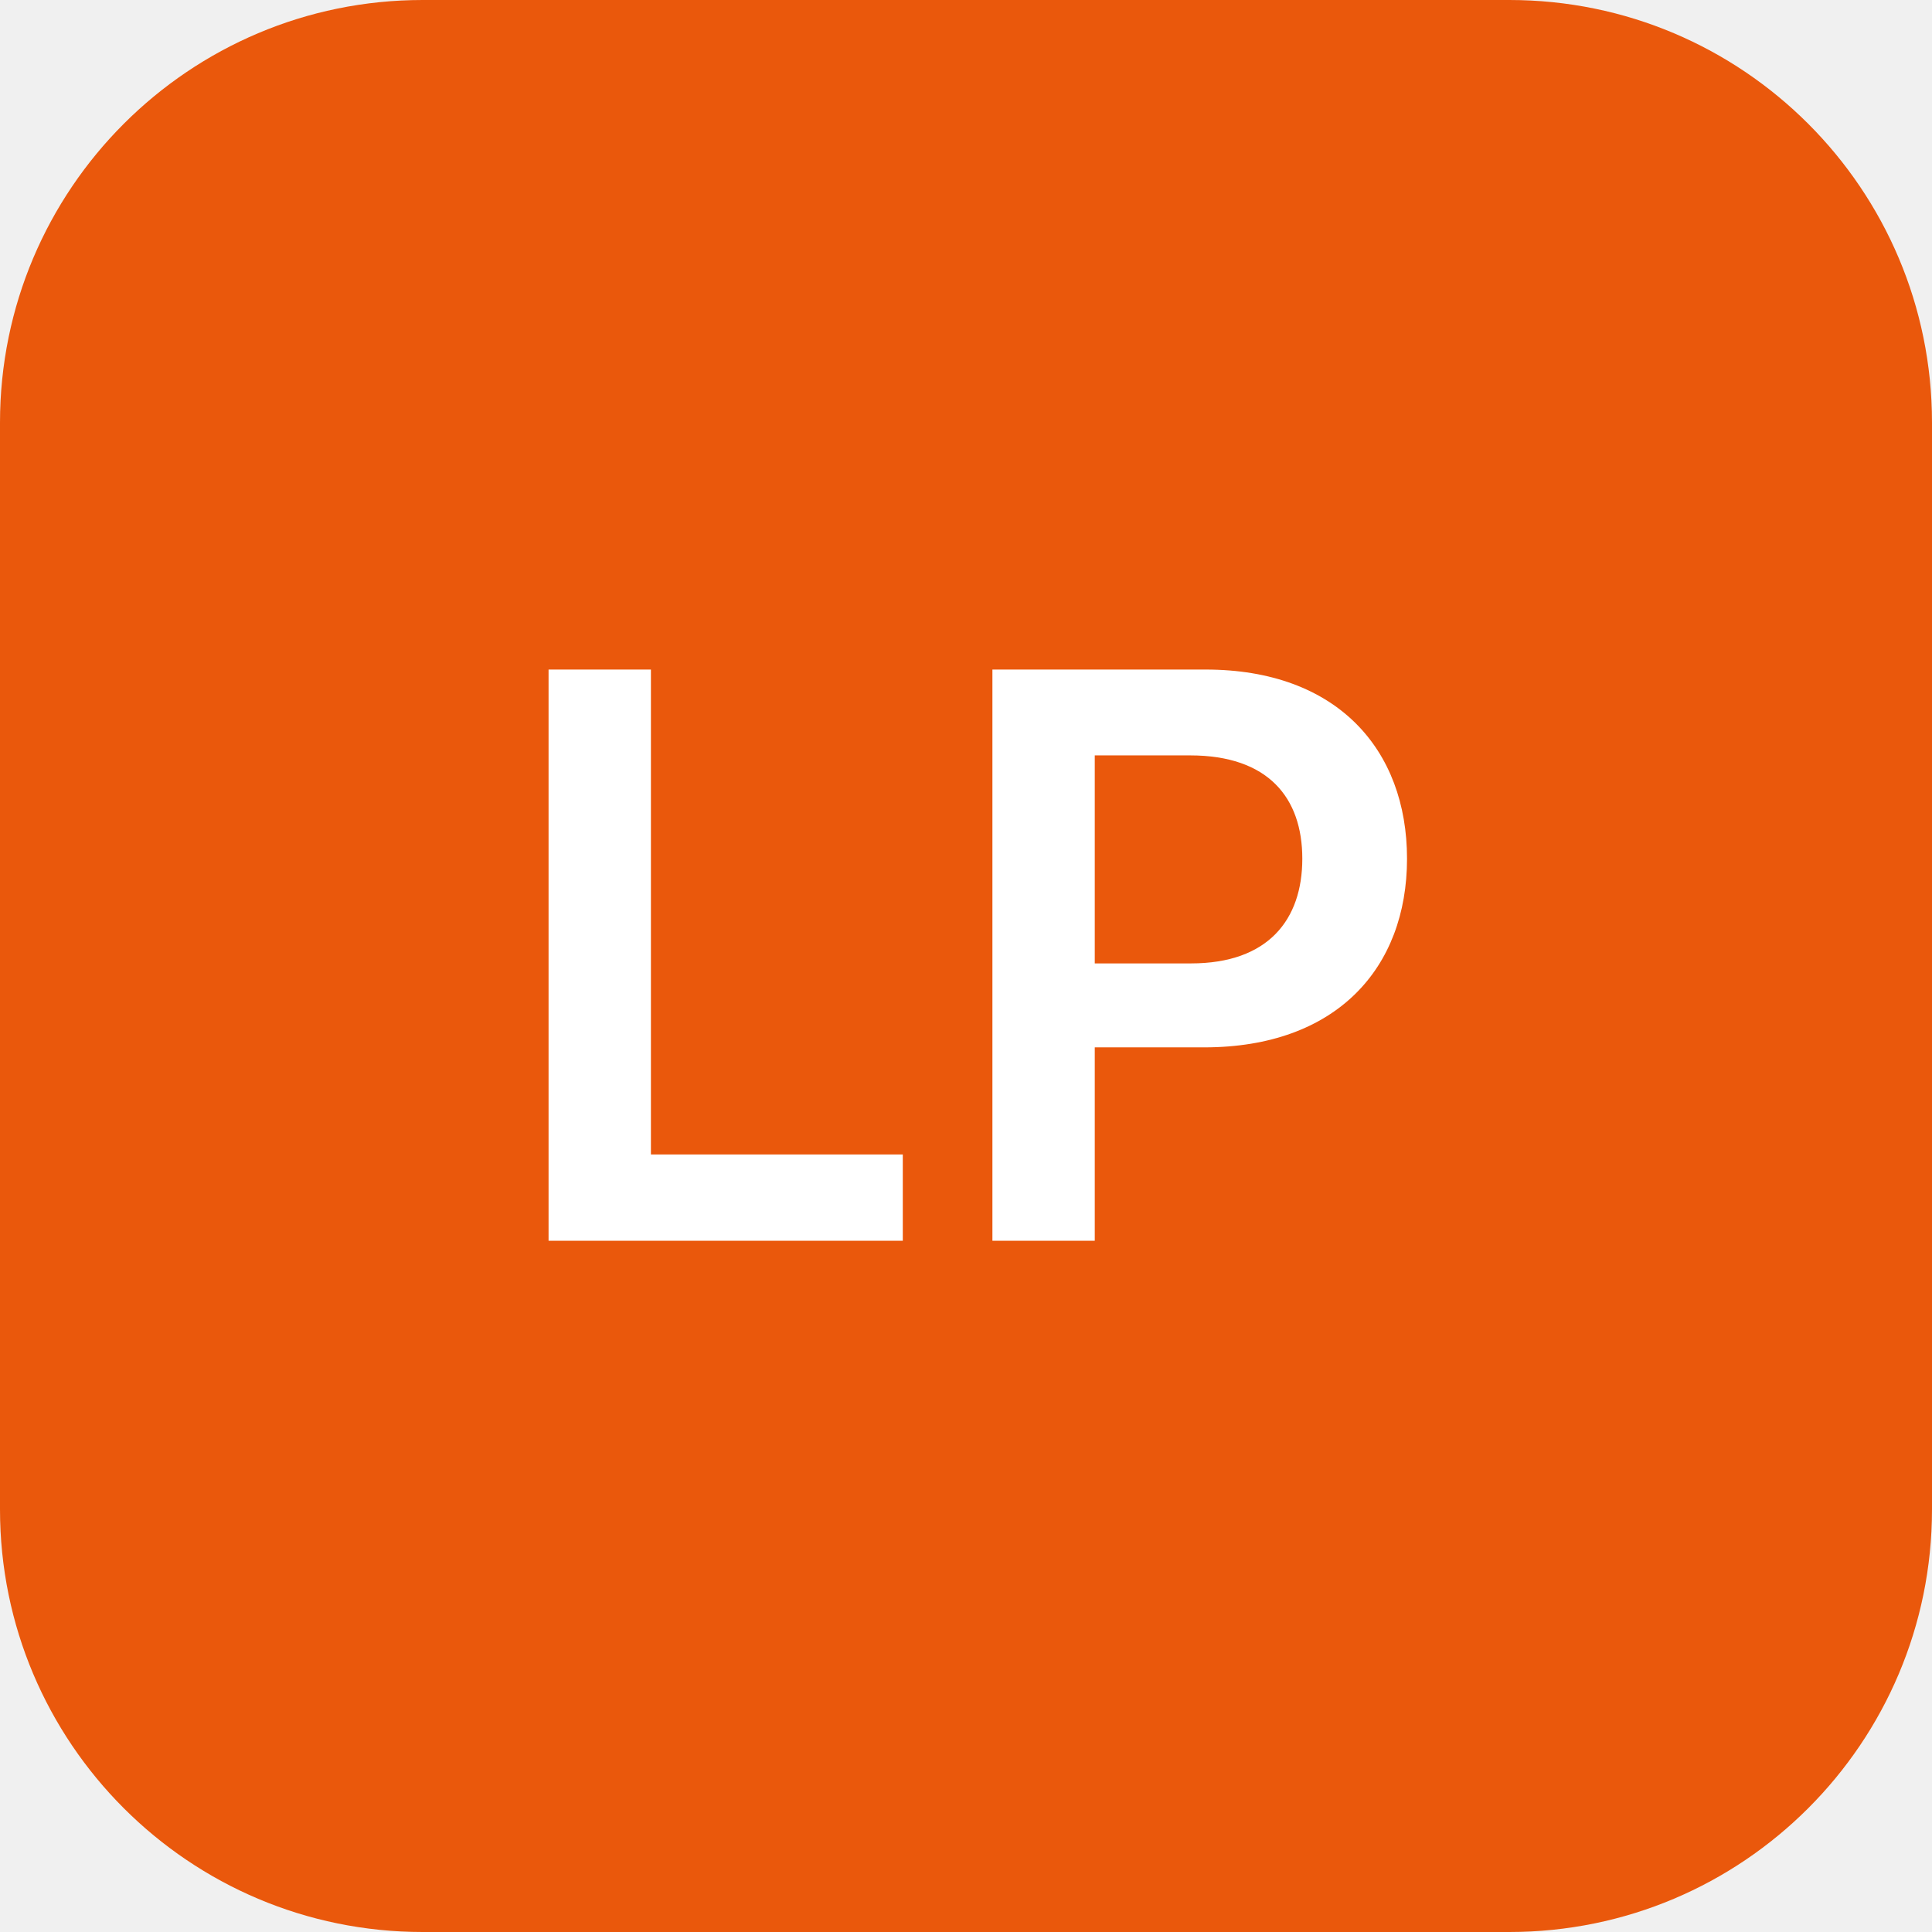
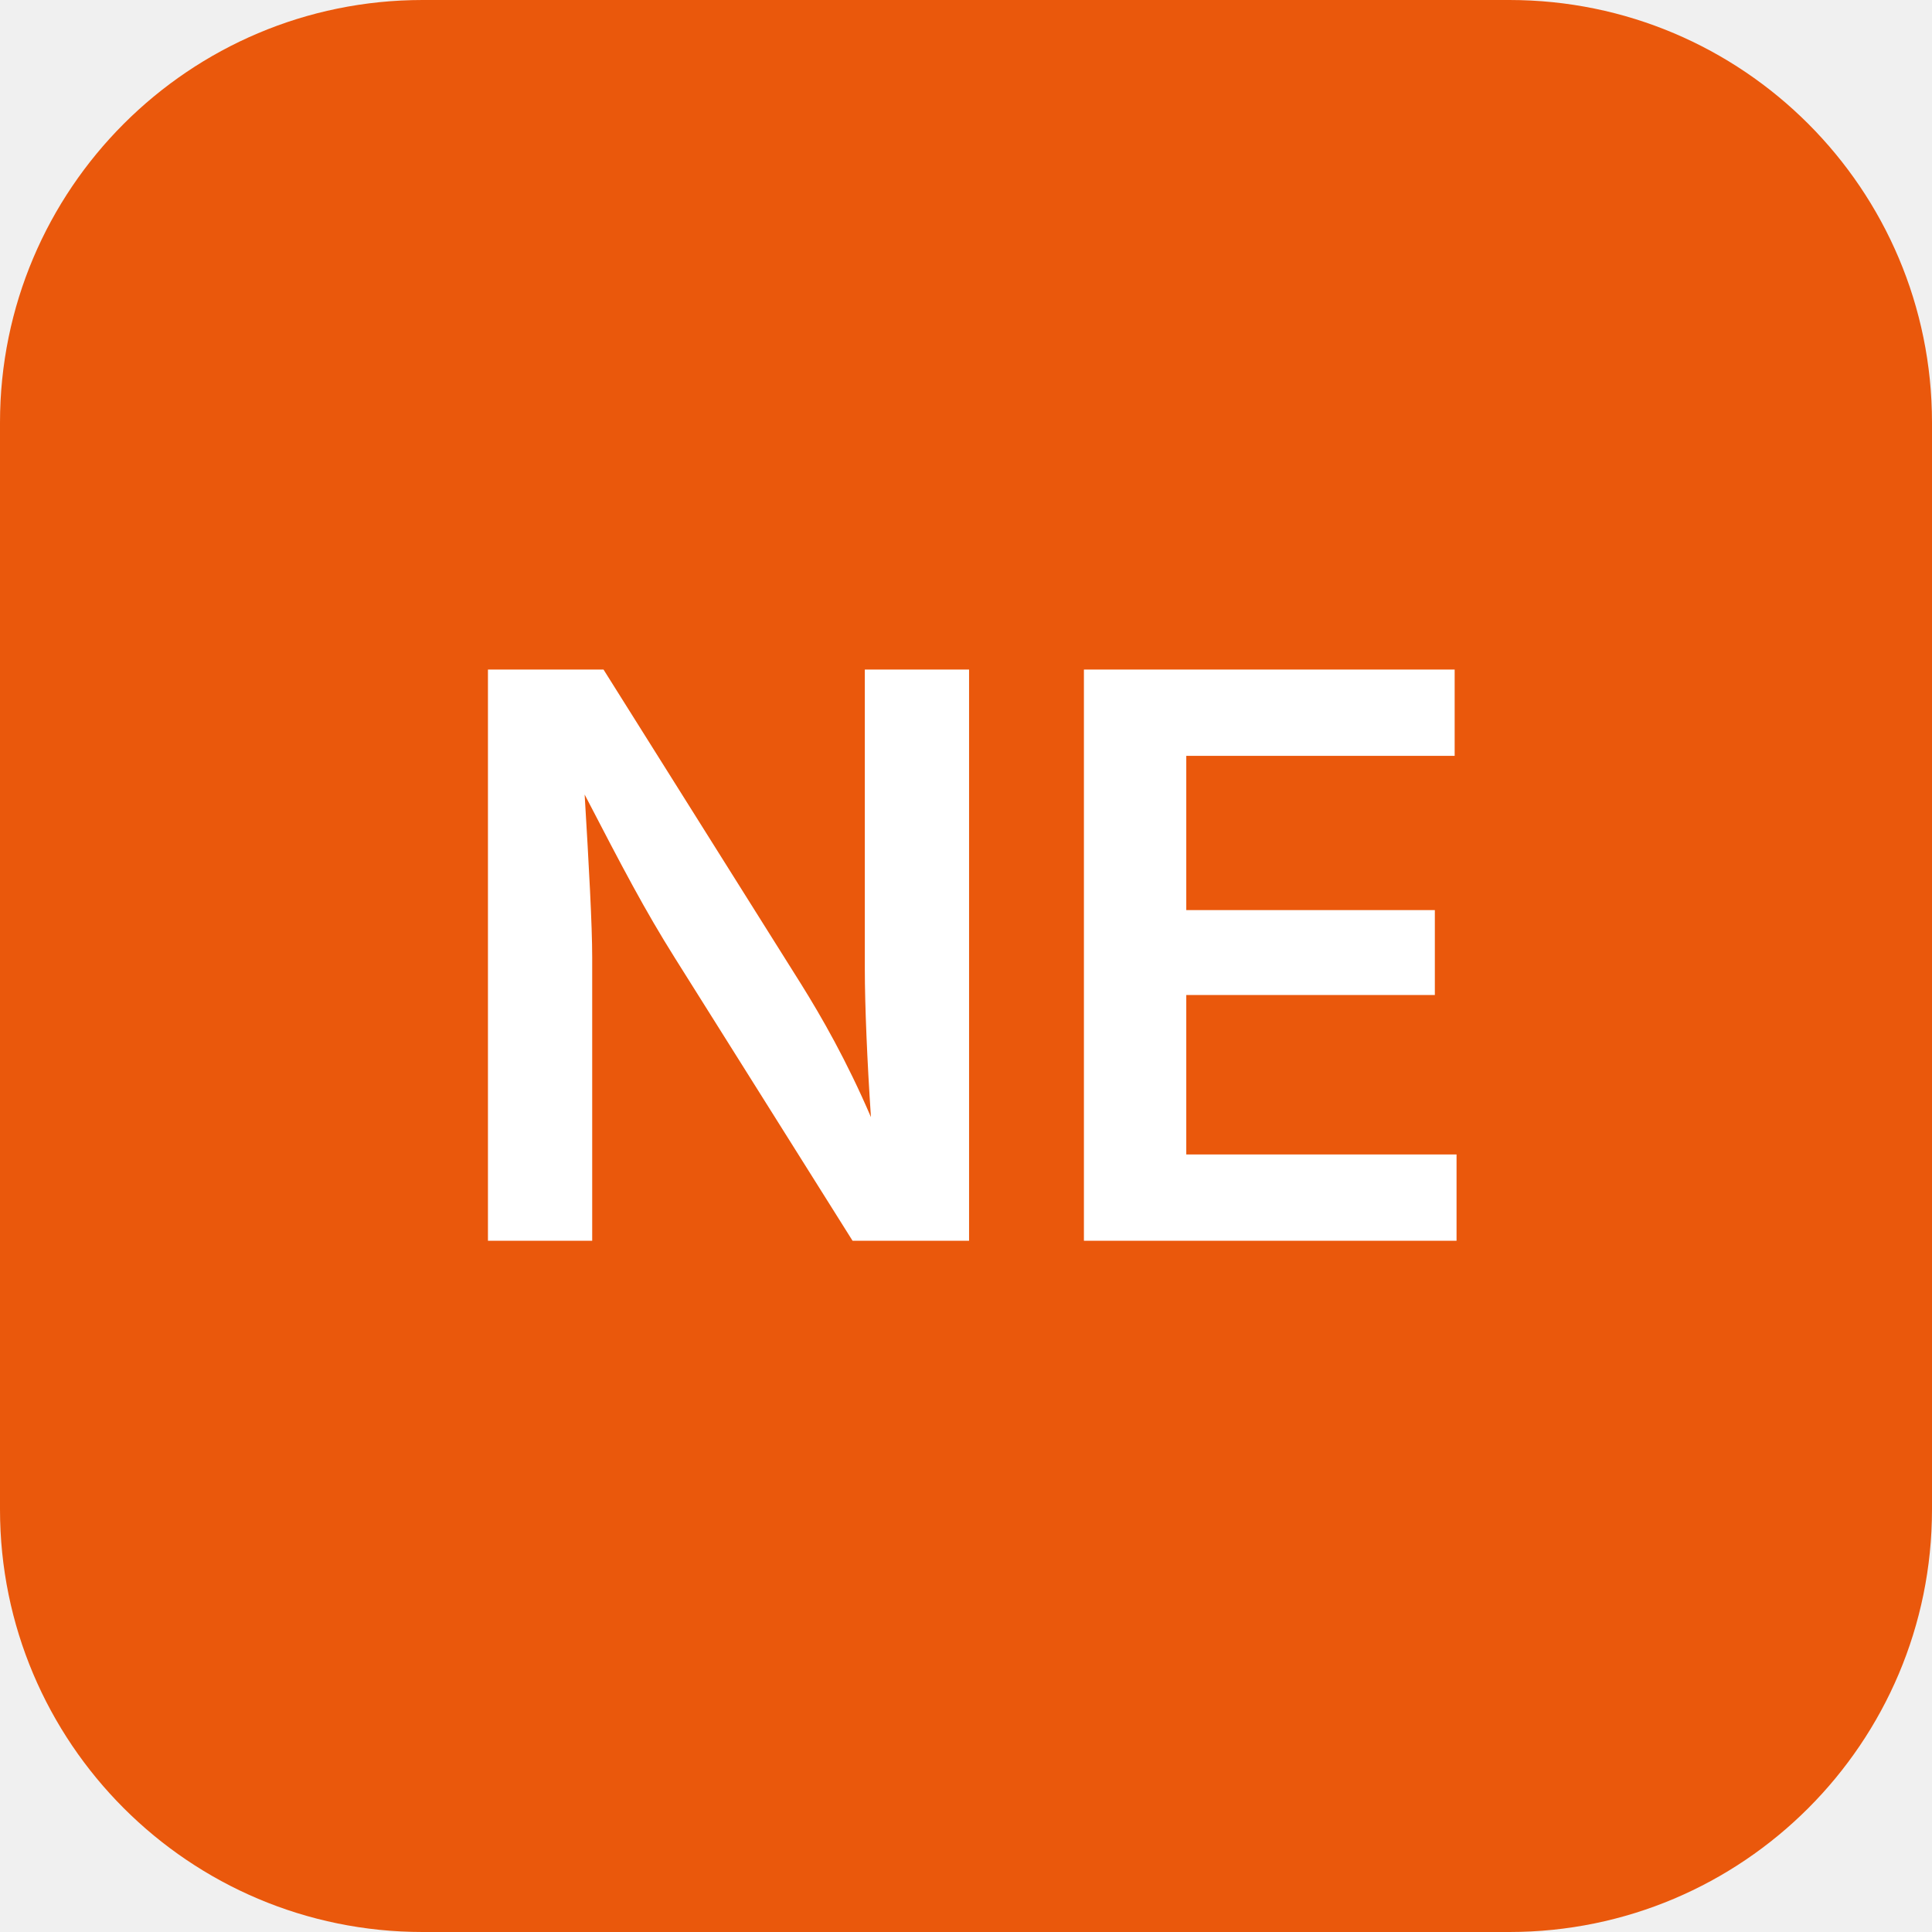
<svg xmlns="http://www.w3.org/2000/svg" viewBox="0 0 64 64">
  <rect width="64" height="64" rx="14" fill="#ea580c" />
-   <text x="32" y="32" dy="0.35em" text-anchor="middle" font-family="ui-sans-serif, system-ui, -apple-system, sans-serif" font-size="26" font-weight="600" fill="#ffffff">LP</text>
+   <text x="32" y="32" dy="0.35em" text-anchor="middle" font-family="ui-sans-serif, system-ui, -apple-system, sans-serif" font-size="26" font-weight="600" fill="#ffffff">NE</text>
</svg>
